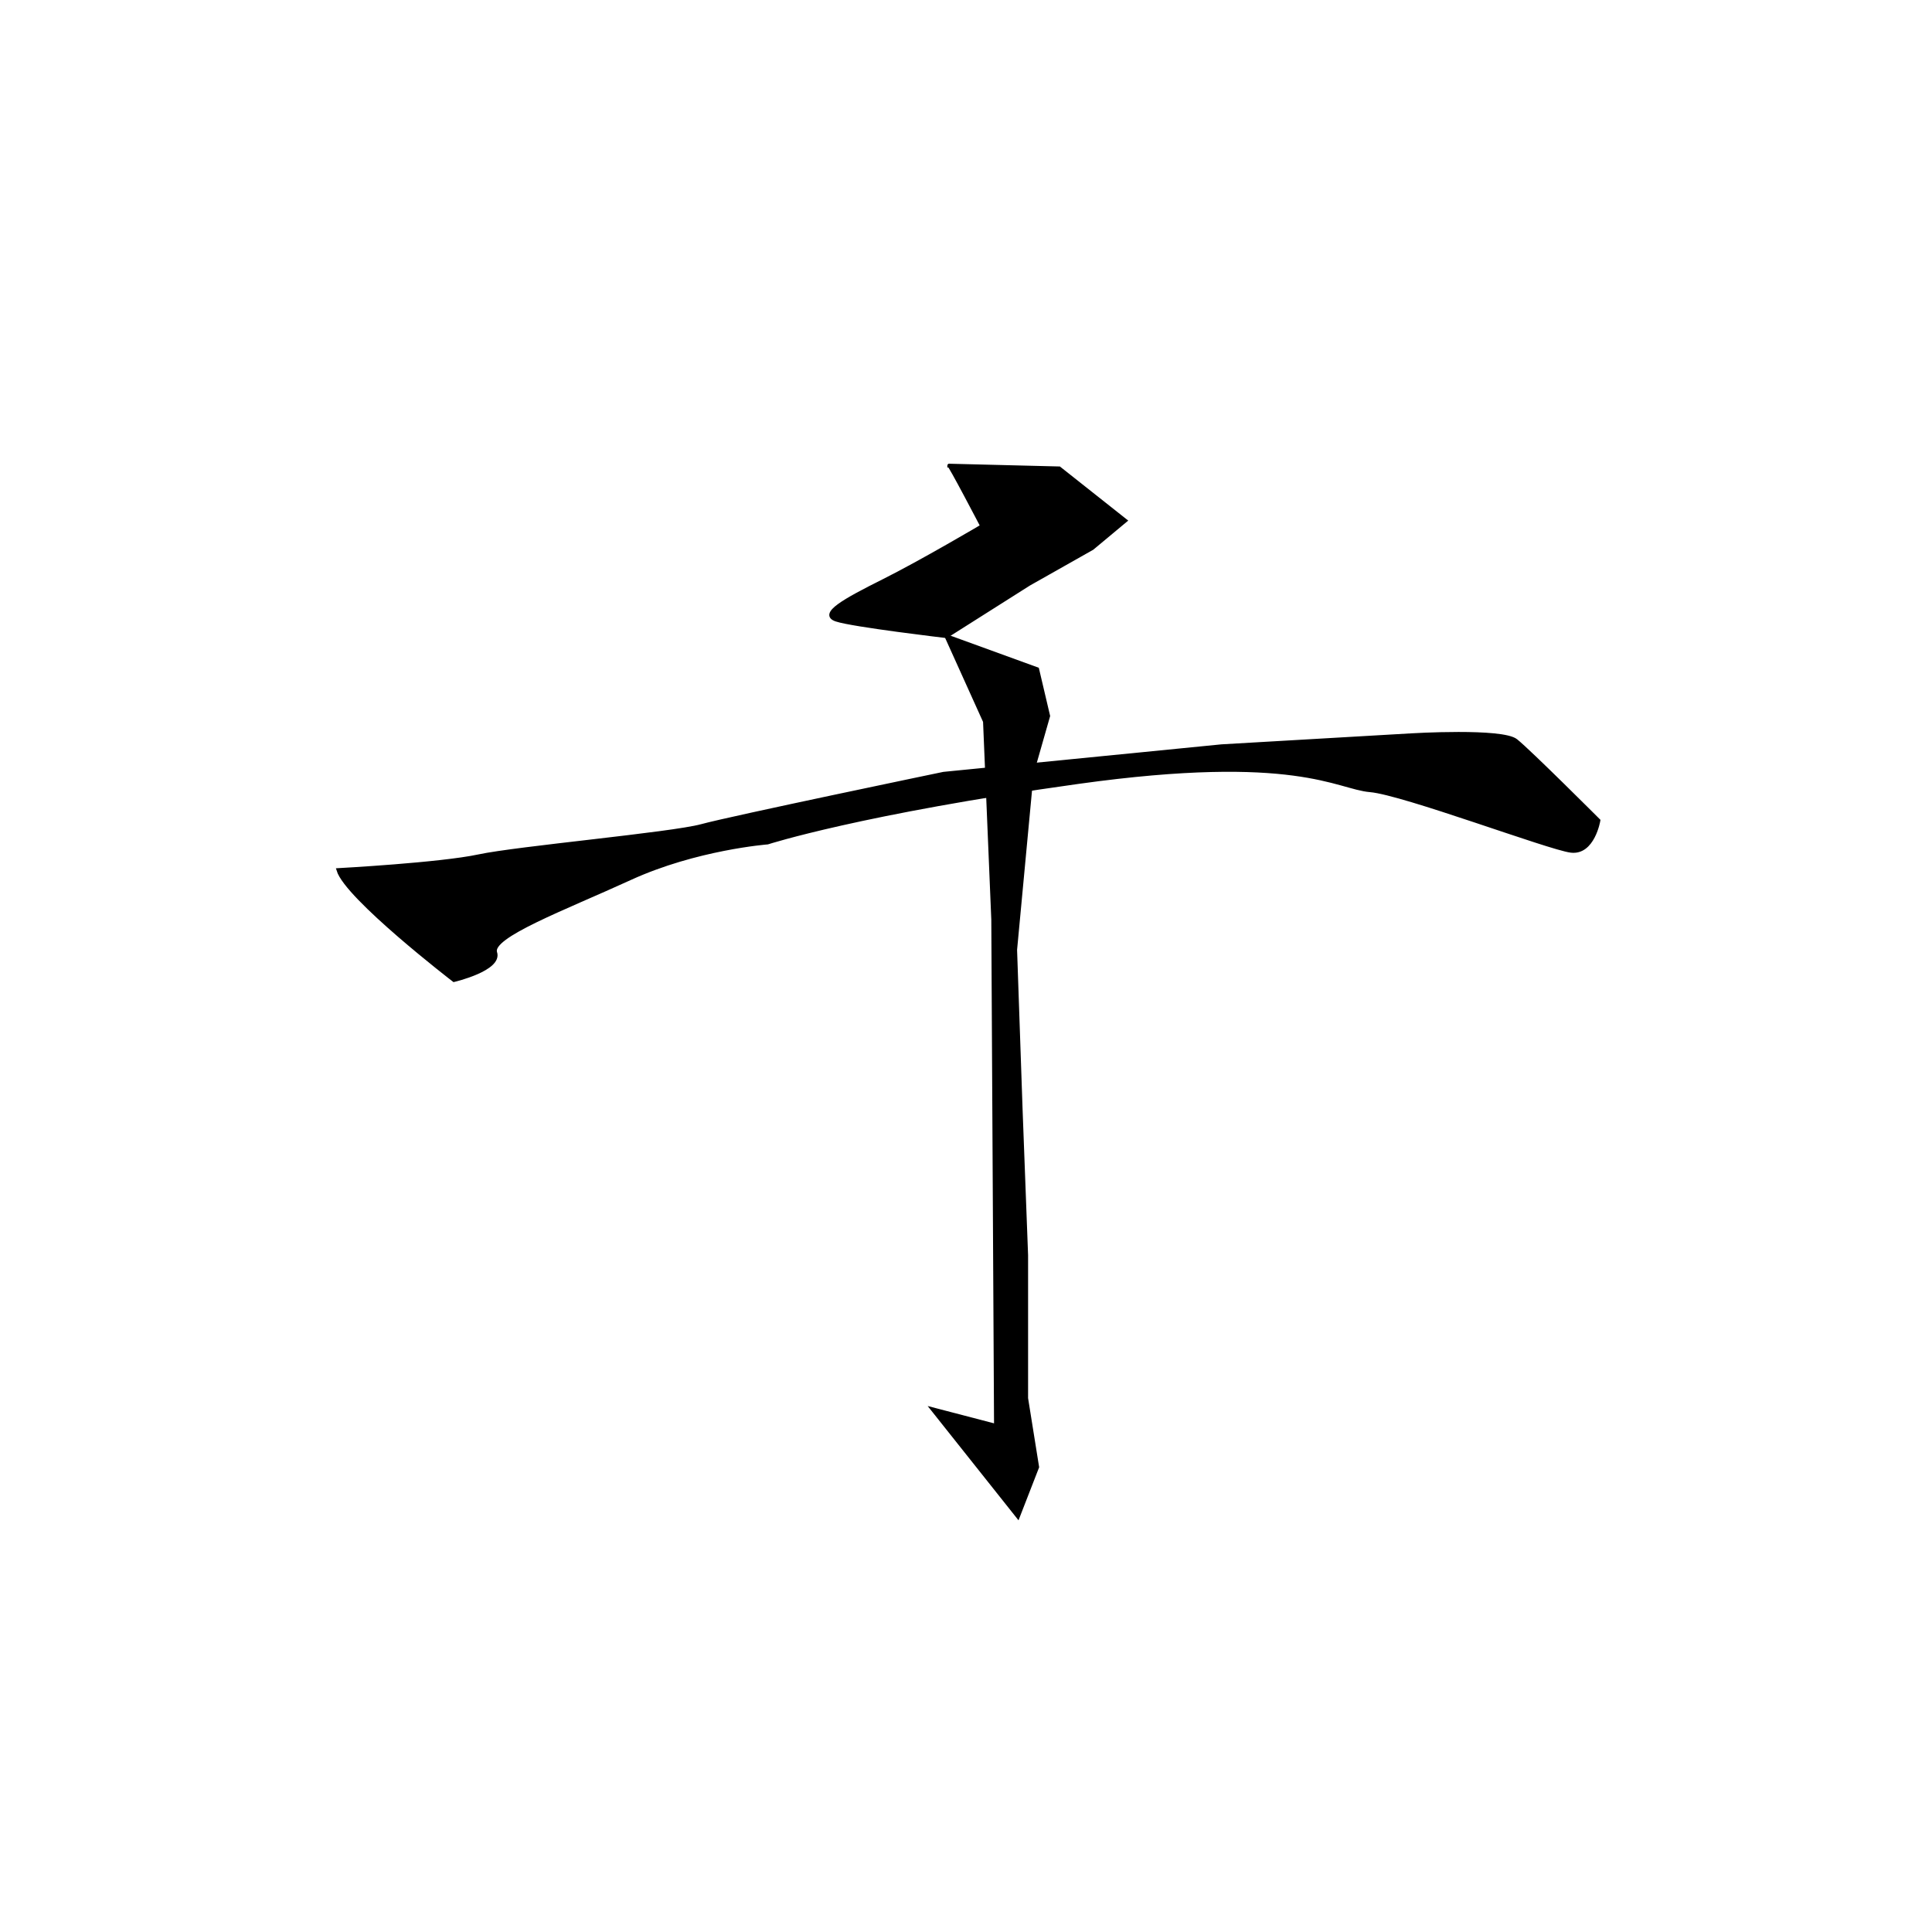
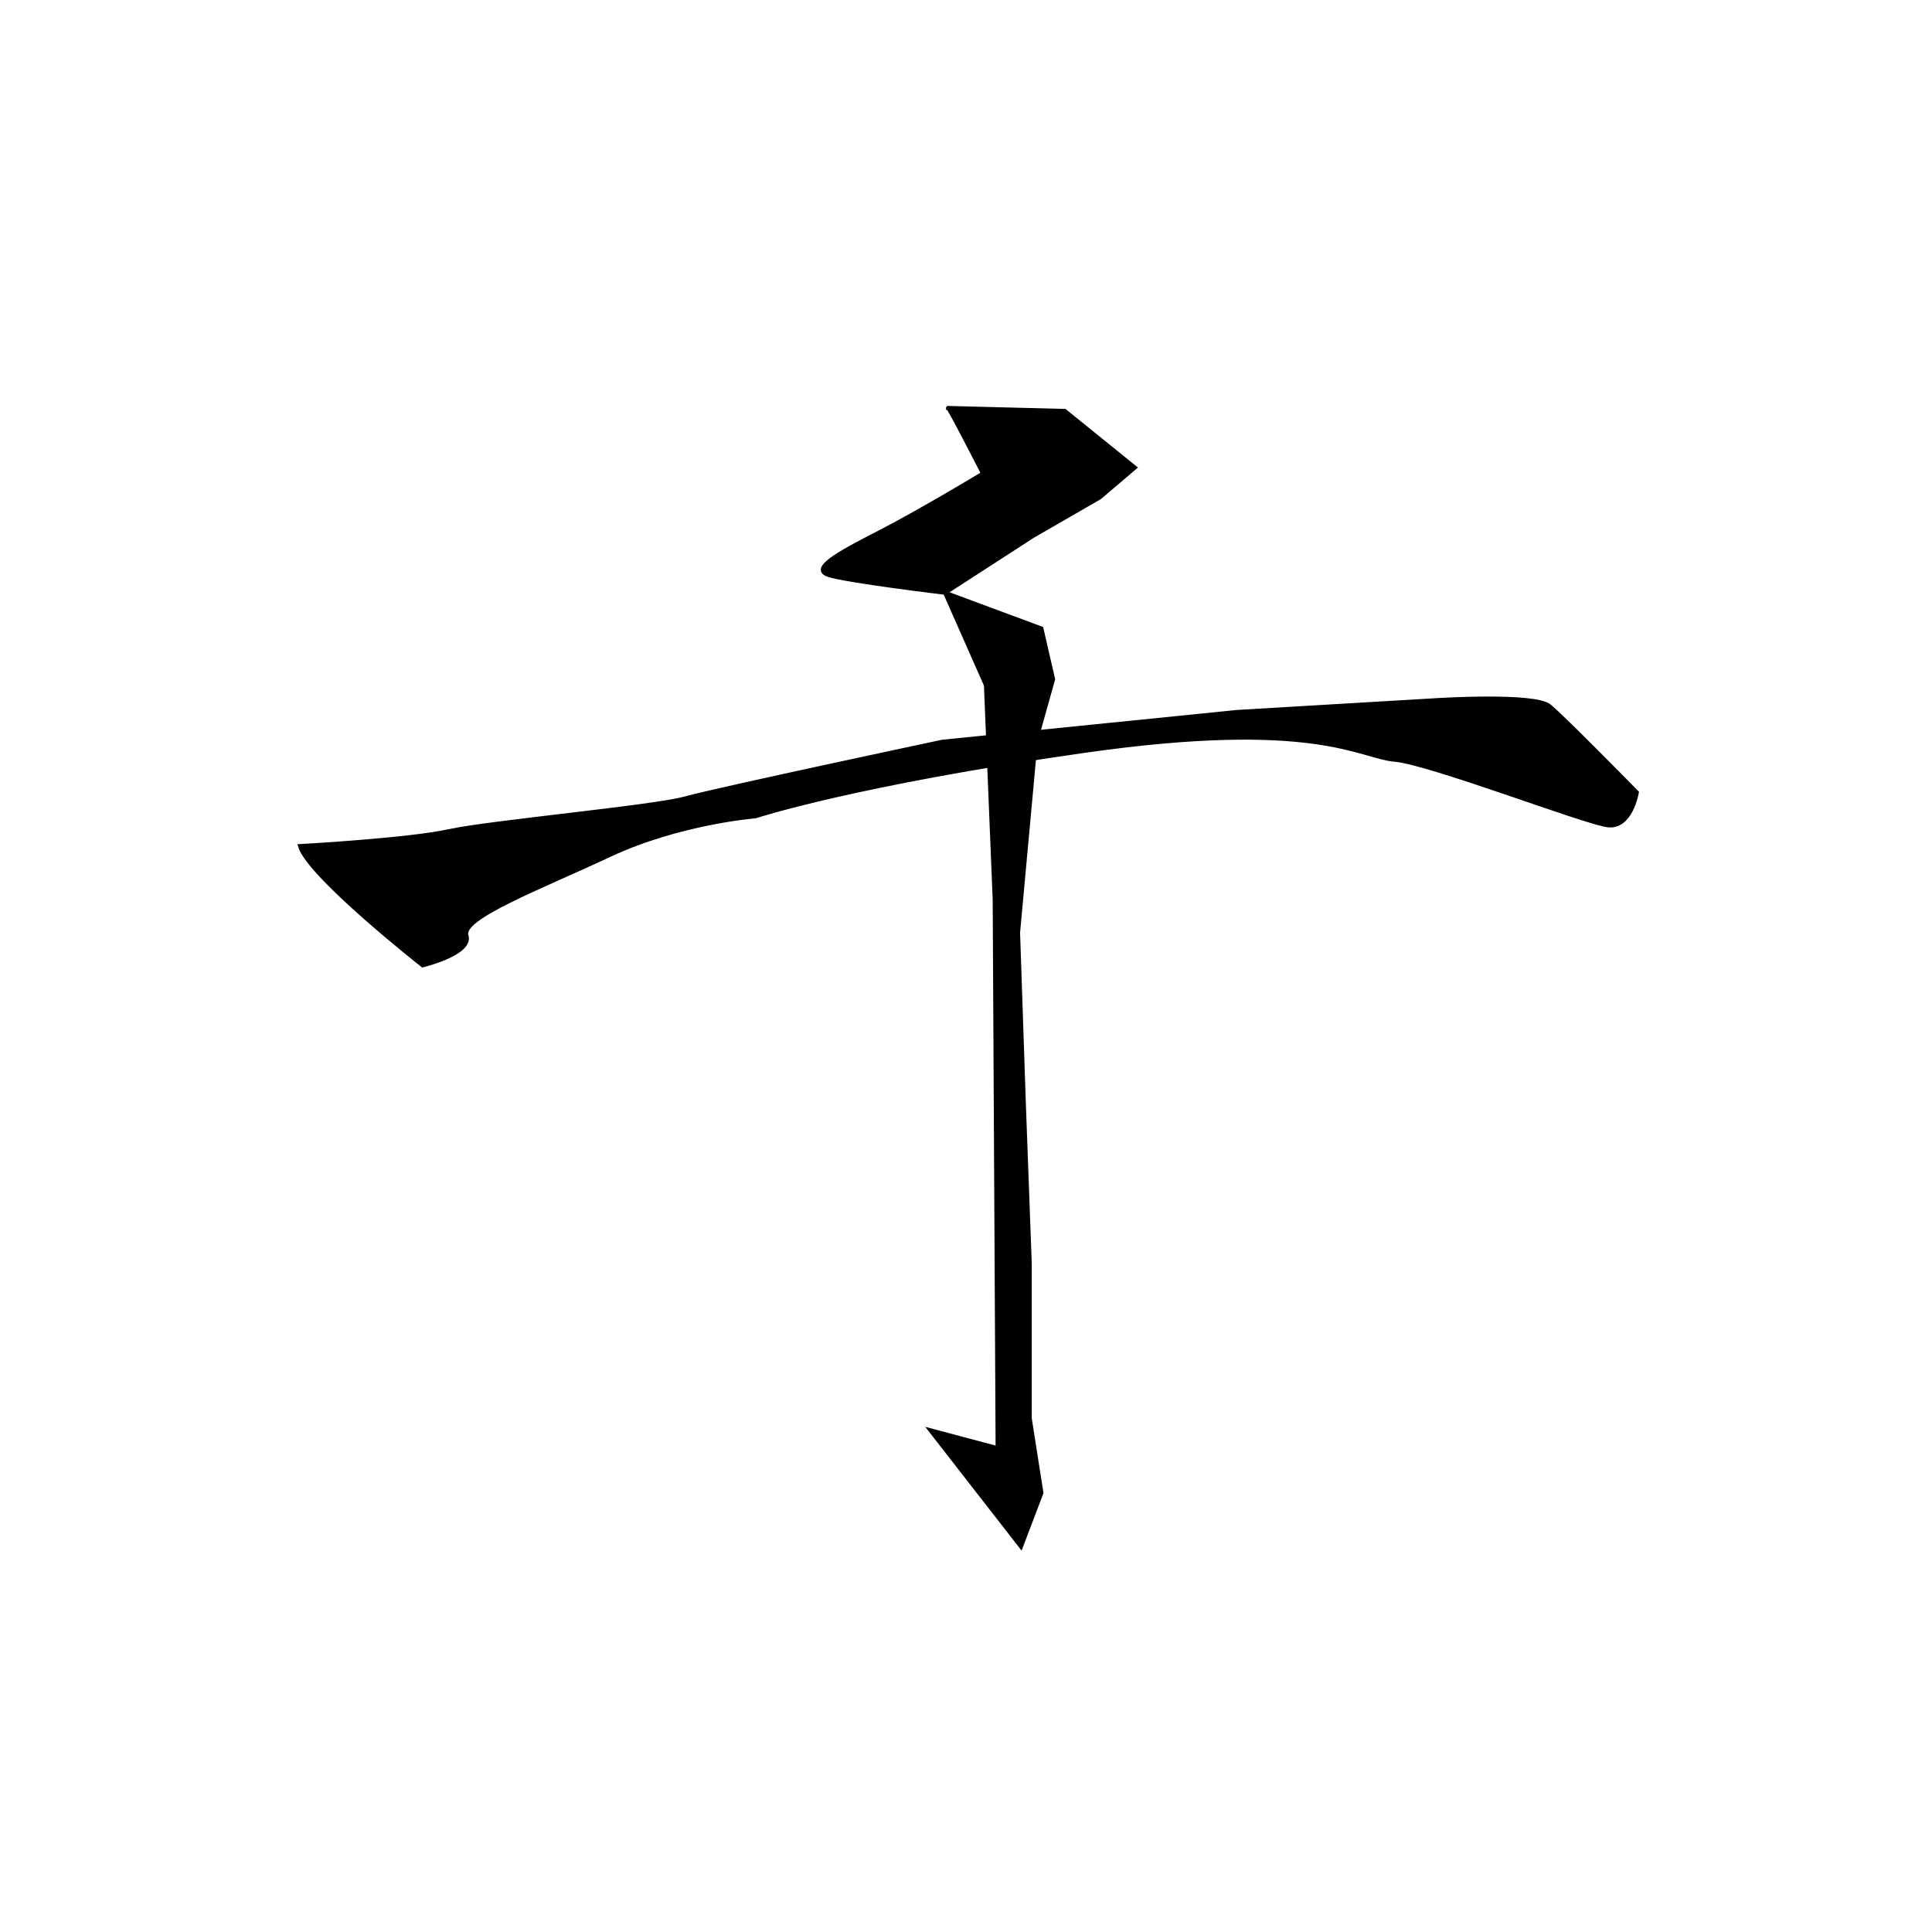
<svg xmlns="http://www.w3.org/2000/svg" version="1.1" id="svg815" width="512" height="512" viewBox="0 0 512 512">
  <defs id="defs819" />
-   <path style="fill:#000000;stroke:#000000;stroke-width:1px;stroke-linecap:butt;stroke-linejoin:miter;stroke-opacity:1;fill-opacity:1" d="M 251.539,123.391 280.703,124.12 298.201,137.973 289.452,145.264 272.683,154.742 250.81,168.595 C 250.81,168.595 226.02,165.679 221.646,164.22 217.271,162.762 223.833,159.117 234.04,154.013 244.248,148.909 260.288,139.431 260.288,139.431 260.288,139.431 251.539,122.662 251.539,123.391 Z" id="path825" />
-   <path style="fill:#000000;stroke:#000000;stroke-width:1px;stroke-linecap:butt;stroke-linejoin:miter;stroke-opacity:1;fill-opacity:1" d="M 89.679,230.568 C 89.679,230.568 116.656,229.11 126.863,226.923 137.07,224.736 177.9,221.09 185.92,218.903 193.94,216.715 250.08,205.05 250.08,205.05 L 323.719,197.759 374.027,194.843 C 374.027,194.843 398.087,193.384 401.733,196.301 405.378,199.217 423.606,217.445 423.606,217.445 423.606,217.445 422.148,226.194 416.315,225.465 410.482,224.736 371.84,210.154 363.091,209.424 354.341,208.695 343.405,199.217 285.806,207.237 228.208,215.257 203.418,223.277 203.418,223.277 203.418,223.277 184.462,224.736 166.963,232.756 149.465,240.776 129.779,248.067 131.238,252.441 132.696,256.816 120.301,259.732 120.301,259.732 120.301,259.732 91.866,237.859 89.679,230.568 Z" id="path827" />
-   <path style="fill:#000000;stroke:#000000;stroke-width:1px;stroke-linecap:butt;stroke-linejoin:miter;stroke-opacity:1;fill-opacity:1" d="M 250.81,168.595 274.87,177.344 277.786,189.739 273.412,205.05 269.037,251.712 270.495,294 271.953,332.642 V 370.555 L 274.87,388.783 269.766,401.906 247.164,373.471 263.933,377.846 263.204,243.692 261.017,191.197 C 261.017,191.197 250.81,168.595 250.81,168.595 Z" id="path829" />
+   <path style="fill:#000000;fill-opacity:1;stroke:#000000;stroke-width:1.072px;stroke-linecap:butt;stroke-linejoin:miter;stroke-opacity:1" d="M 251.232,108.116 282.171,108.906 300.735,123.913 291.453,131.812 273.663,142.081 250.458,157.088 C 250.458,157.088 224.16,153.929 219.519,152.349 214.878,150.769 221.84,146.82 232.668,141.291 243.497,135.762 260.514,125.493 260.514,125.493 260.514,125.493 251.232,107.326 251.232,108.116 Z" id="path825" />
+   <path style="fill:#000000;fill-opacity:1;stroke:#000000;stroke-width:1.072px;stroke-linecap:butt;stroke-linejoin:miter;stroke-opacity:1" d="M 79.519,224.229 C 79.519,224.229 108.138,222.649 118.967,220.279 129.796,217.909 173.11,213.96 181.619,211.59 190.127,209.221 249.685,196.583 249.685,196.583 L 327.806,188.684 381.176,185.524 C 381.176,185.524 406.701,183.944 410.569,187.104 414.436,190.264 433.773,210.011 433.773,210.011 433.773,210.011 432.226,219.489 426.038,218.699 419.85,217.909 378.856,202.112 369.574,201.322 360.292,200.532 348.69,190.264 287.585,198.952 226.48,207.641 200.182,216.33 200.182,216.33 200.182,216.33 180.072,217.909 161.508,226.598 142.945,235.287 122.061,243.186 123.608,247.925 125.155,252.664 112.006,255.824 112.006,255.824 112.006,255.824 81.84,232.127 79.519,224.229 Z" id="path827" />
+   <path style="fill:#000000;fill-opacity:1;stroke:#000000;stroke-width:1.072px;stroke-linecap:butt;stroke-linejoin:miter;stroke-opacity:1" d="M 250.458,157.088 275.983,166.567 279.077,179.995 274.436,196.583 269.795,247.135 271.342,292.948 272.889,334.812 V 375.886 L 275.983,395.633 270.569,409.851 246.591,379.046 264.381,383.785 263.608,238.446 261.287,181.575 C 261.287,181.575 250.458,157.088 250.458,157.088 Z" id="path829" />
</svg>
